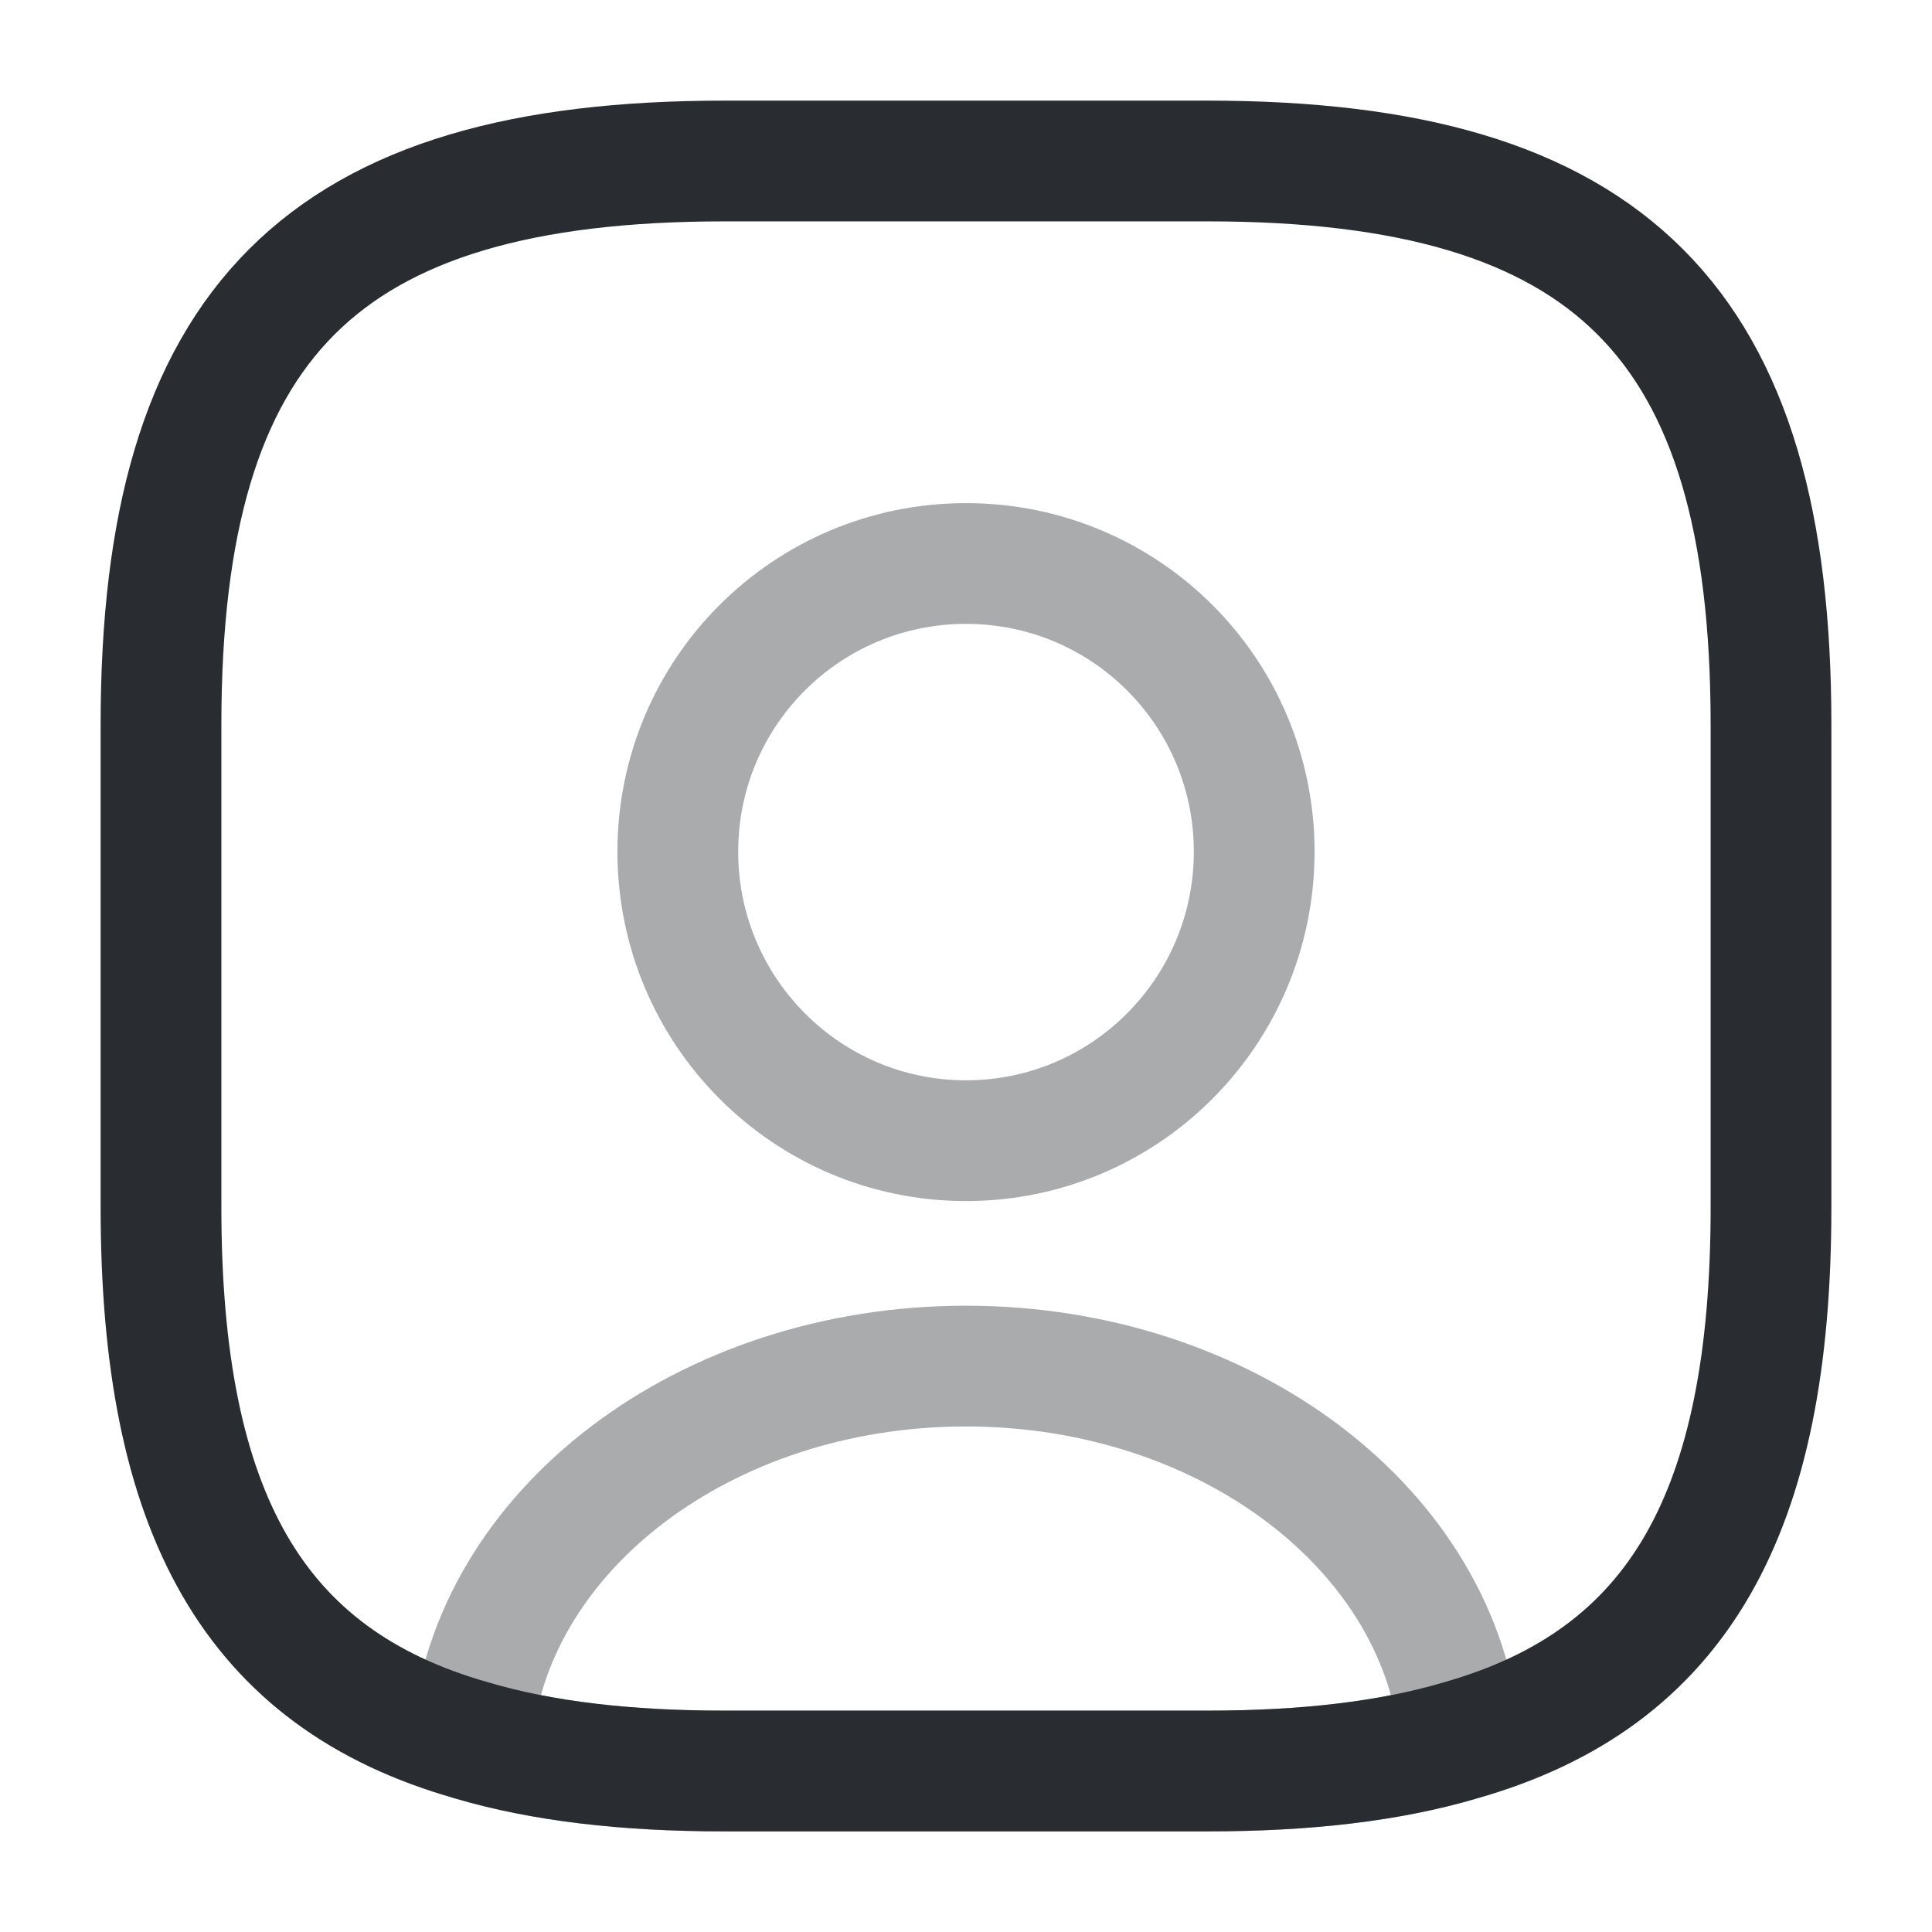
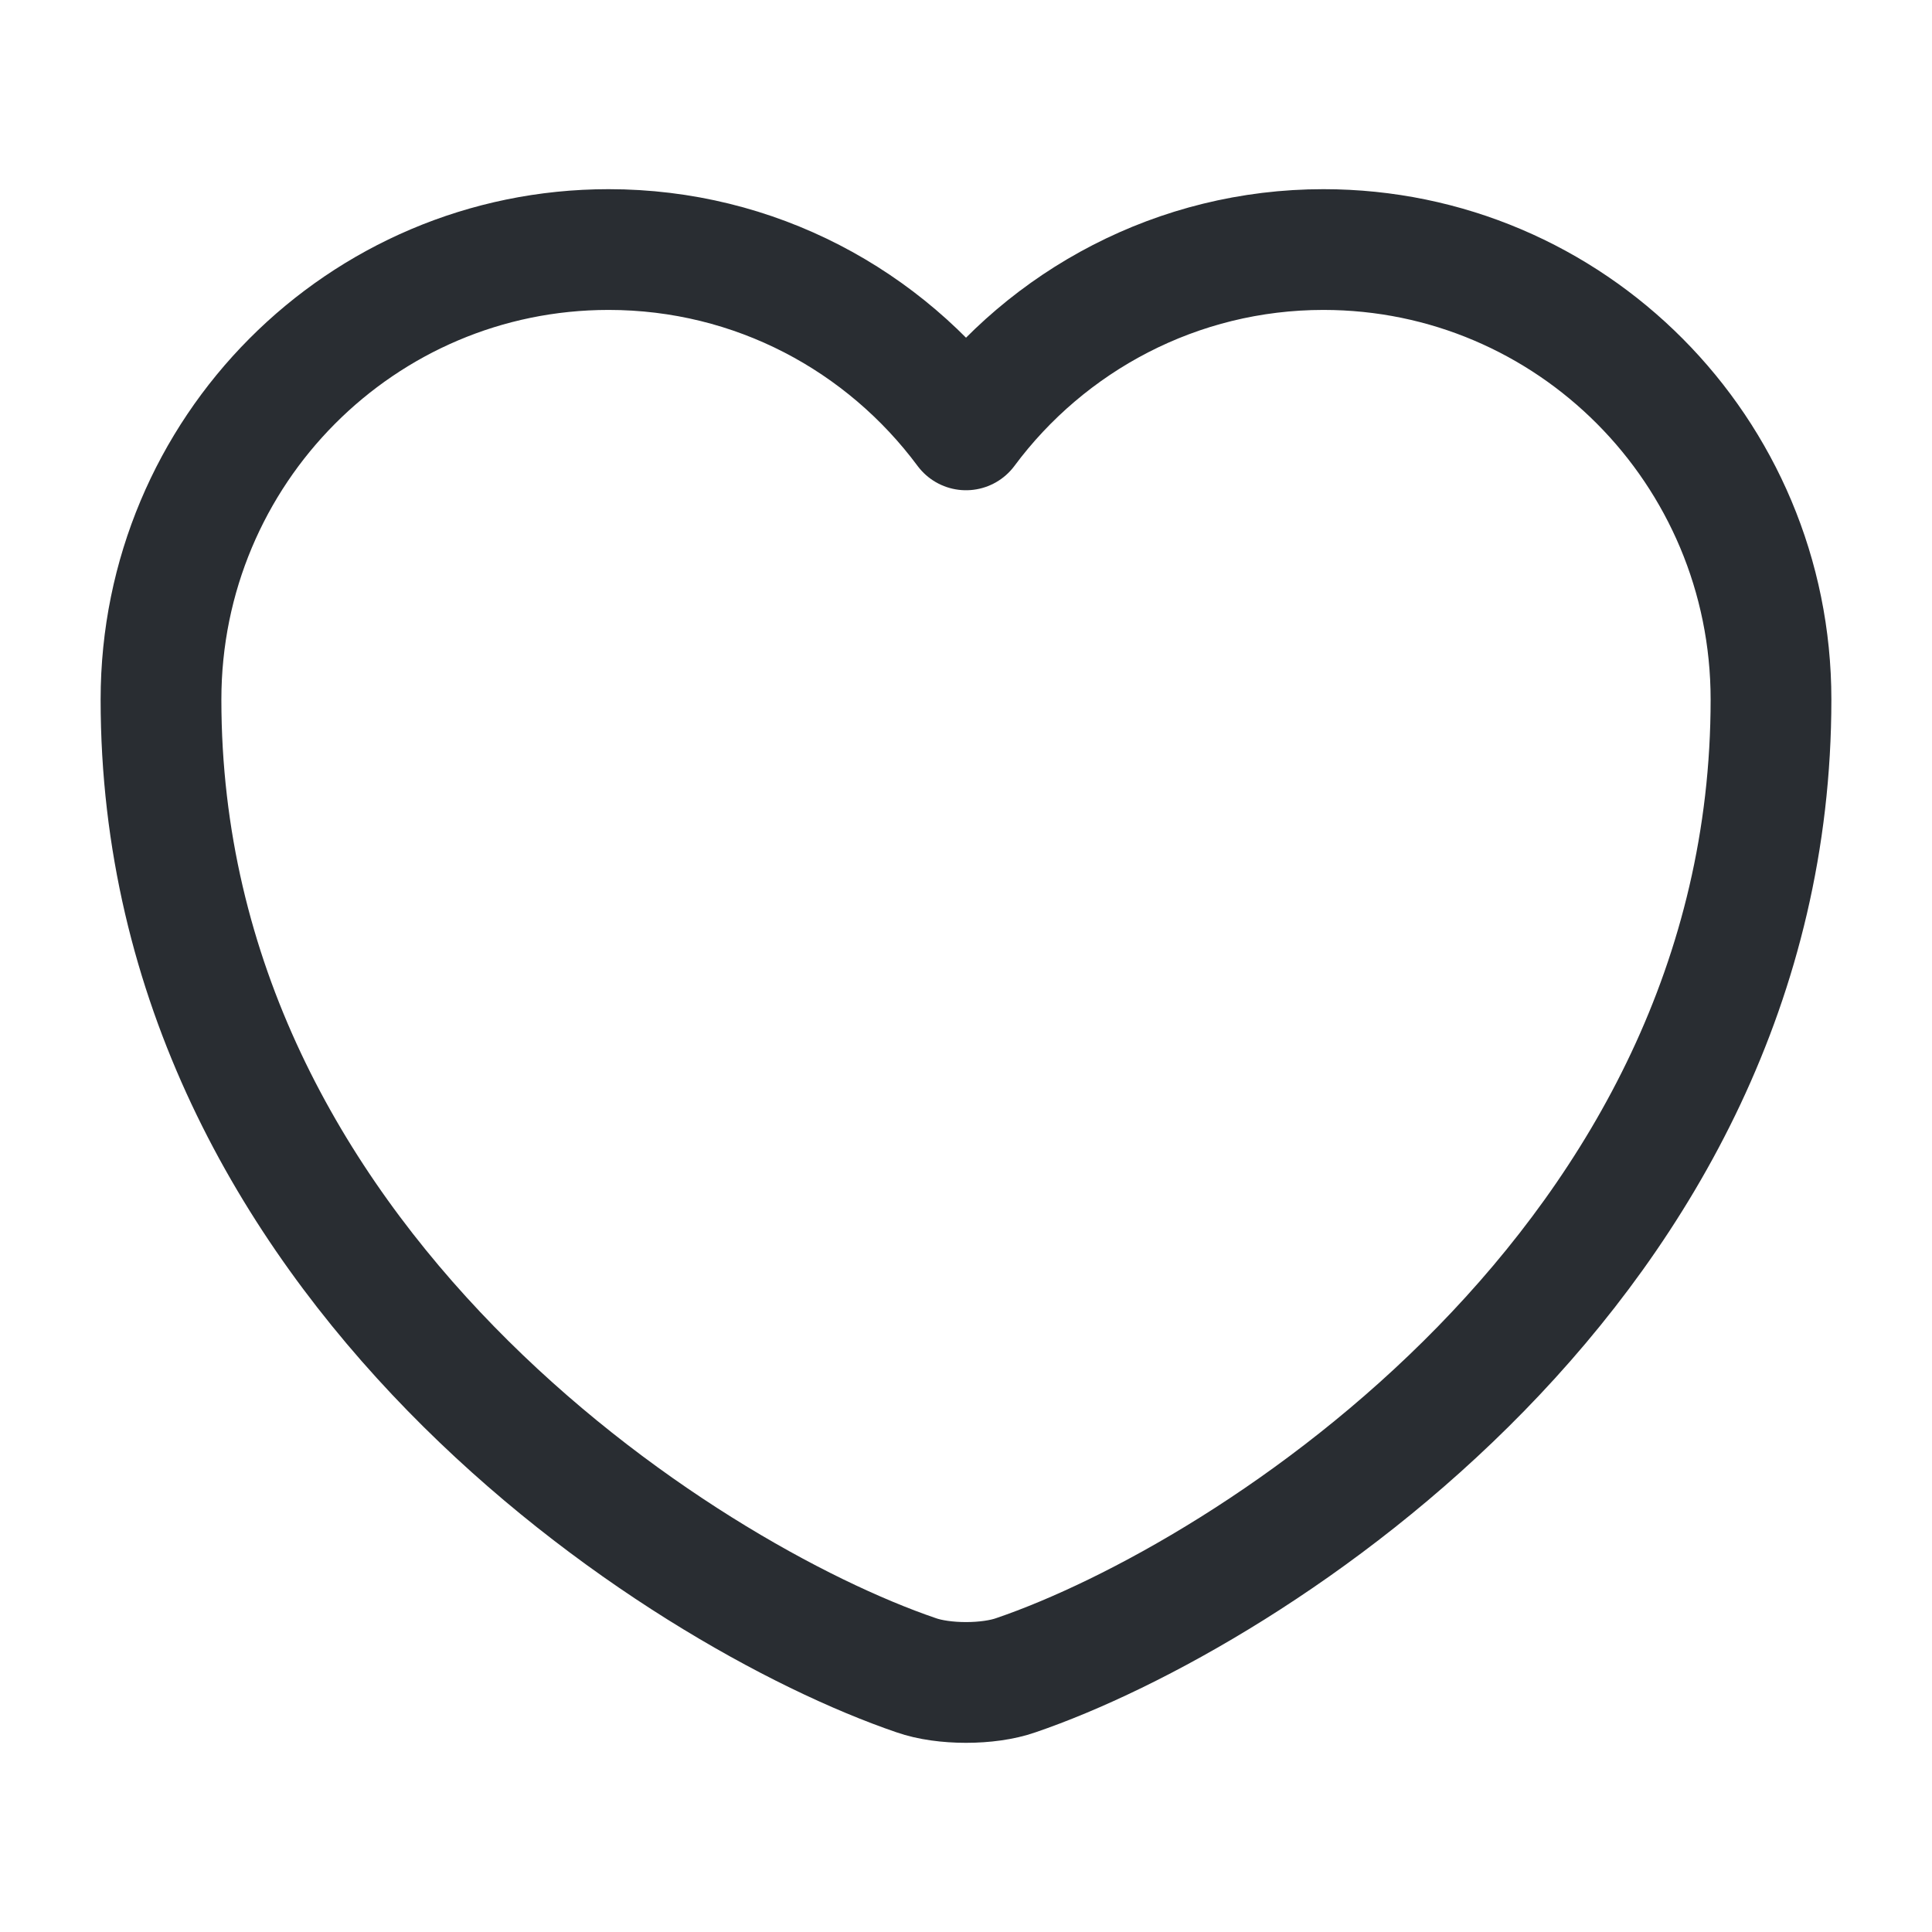
<svg xmlns="http://www.w3.org/2000/svg" width="800px" height="800px" viewBox="0 0 24 24" fill="none">
-   <path opacity="0.4" d="M18.139 21.62C17.259 21.88 16.219 22 14.999 22H8.999C7.779 22 6.739 21.88 5.859 21.62C6.079 19.02 8.749 16.97 11.999 16.97C15.249 16.97 17.919 19.02 18.139 21.62Z" stroke="#292D32" stroke-width="1.5" stroke-linecap="round" stroke-linejoin="round" />
-   <path d="M22 9V15C22 18.78 20.86 20.85 18.14 21.62C17.26 21.88 16.22 22 15 22H9C7.78 22 6.74 21.88 5.86 21.62C3.14 20.85 2 18.78 2 15V9C2 4 4 2 9 2H15C20 2 22 4 22 9Z" stroke="#292D32" stroke-width="1.5" stroke-linecap="round" stroke-linejoin="round" />
-   <path opacity="0.4" d="M15.58 10.58C15.58 12.56 13.98 14.17 12 14.17C10.02 14.17 8.42 12.56 8.42 10.58C8.42 8.6 10.02 7 12 7C13.98 7 15.58 8.6 15.58 10.58Z" stroke="#292D32" stroke-width="1.5" stroke-linecap="round" stroke-linejoin="round" />
+   <path d="M12.62 20.81C12.28 20.93 11.72 20.93 11.38 20.81C8.48 19.82 2 15.69 2 8.69C2 5.6 4.49 3.1 7.56 3.1C9.38 3.1 10.99 3.98 12 5.34C13.01 3.98 14.63 3.1 16.44 3.1C19.51 3.1 22 5.6 22 8.69C22 15.69 15.52 19.82 12.62 20.81Z" stroke="#292D32" stroke-width="1.5" stroke-linecap="round" stroke-linejoin="round" />
</svg>
